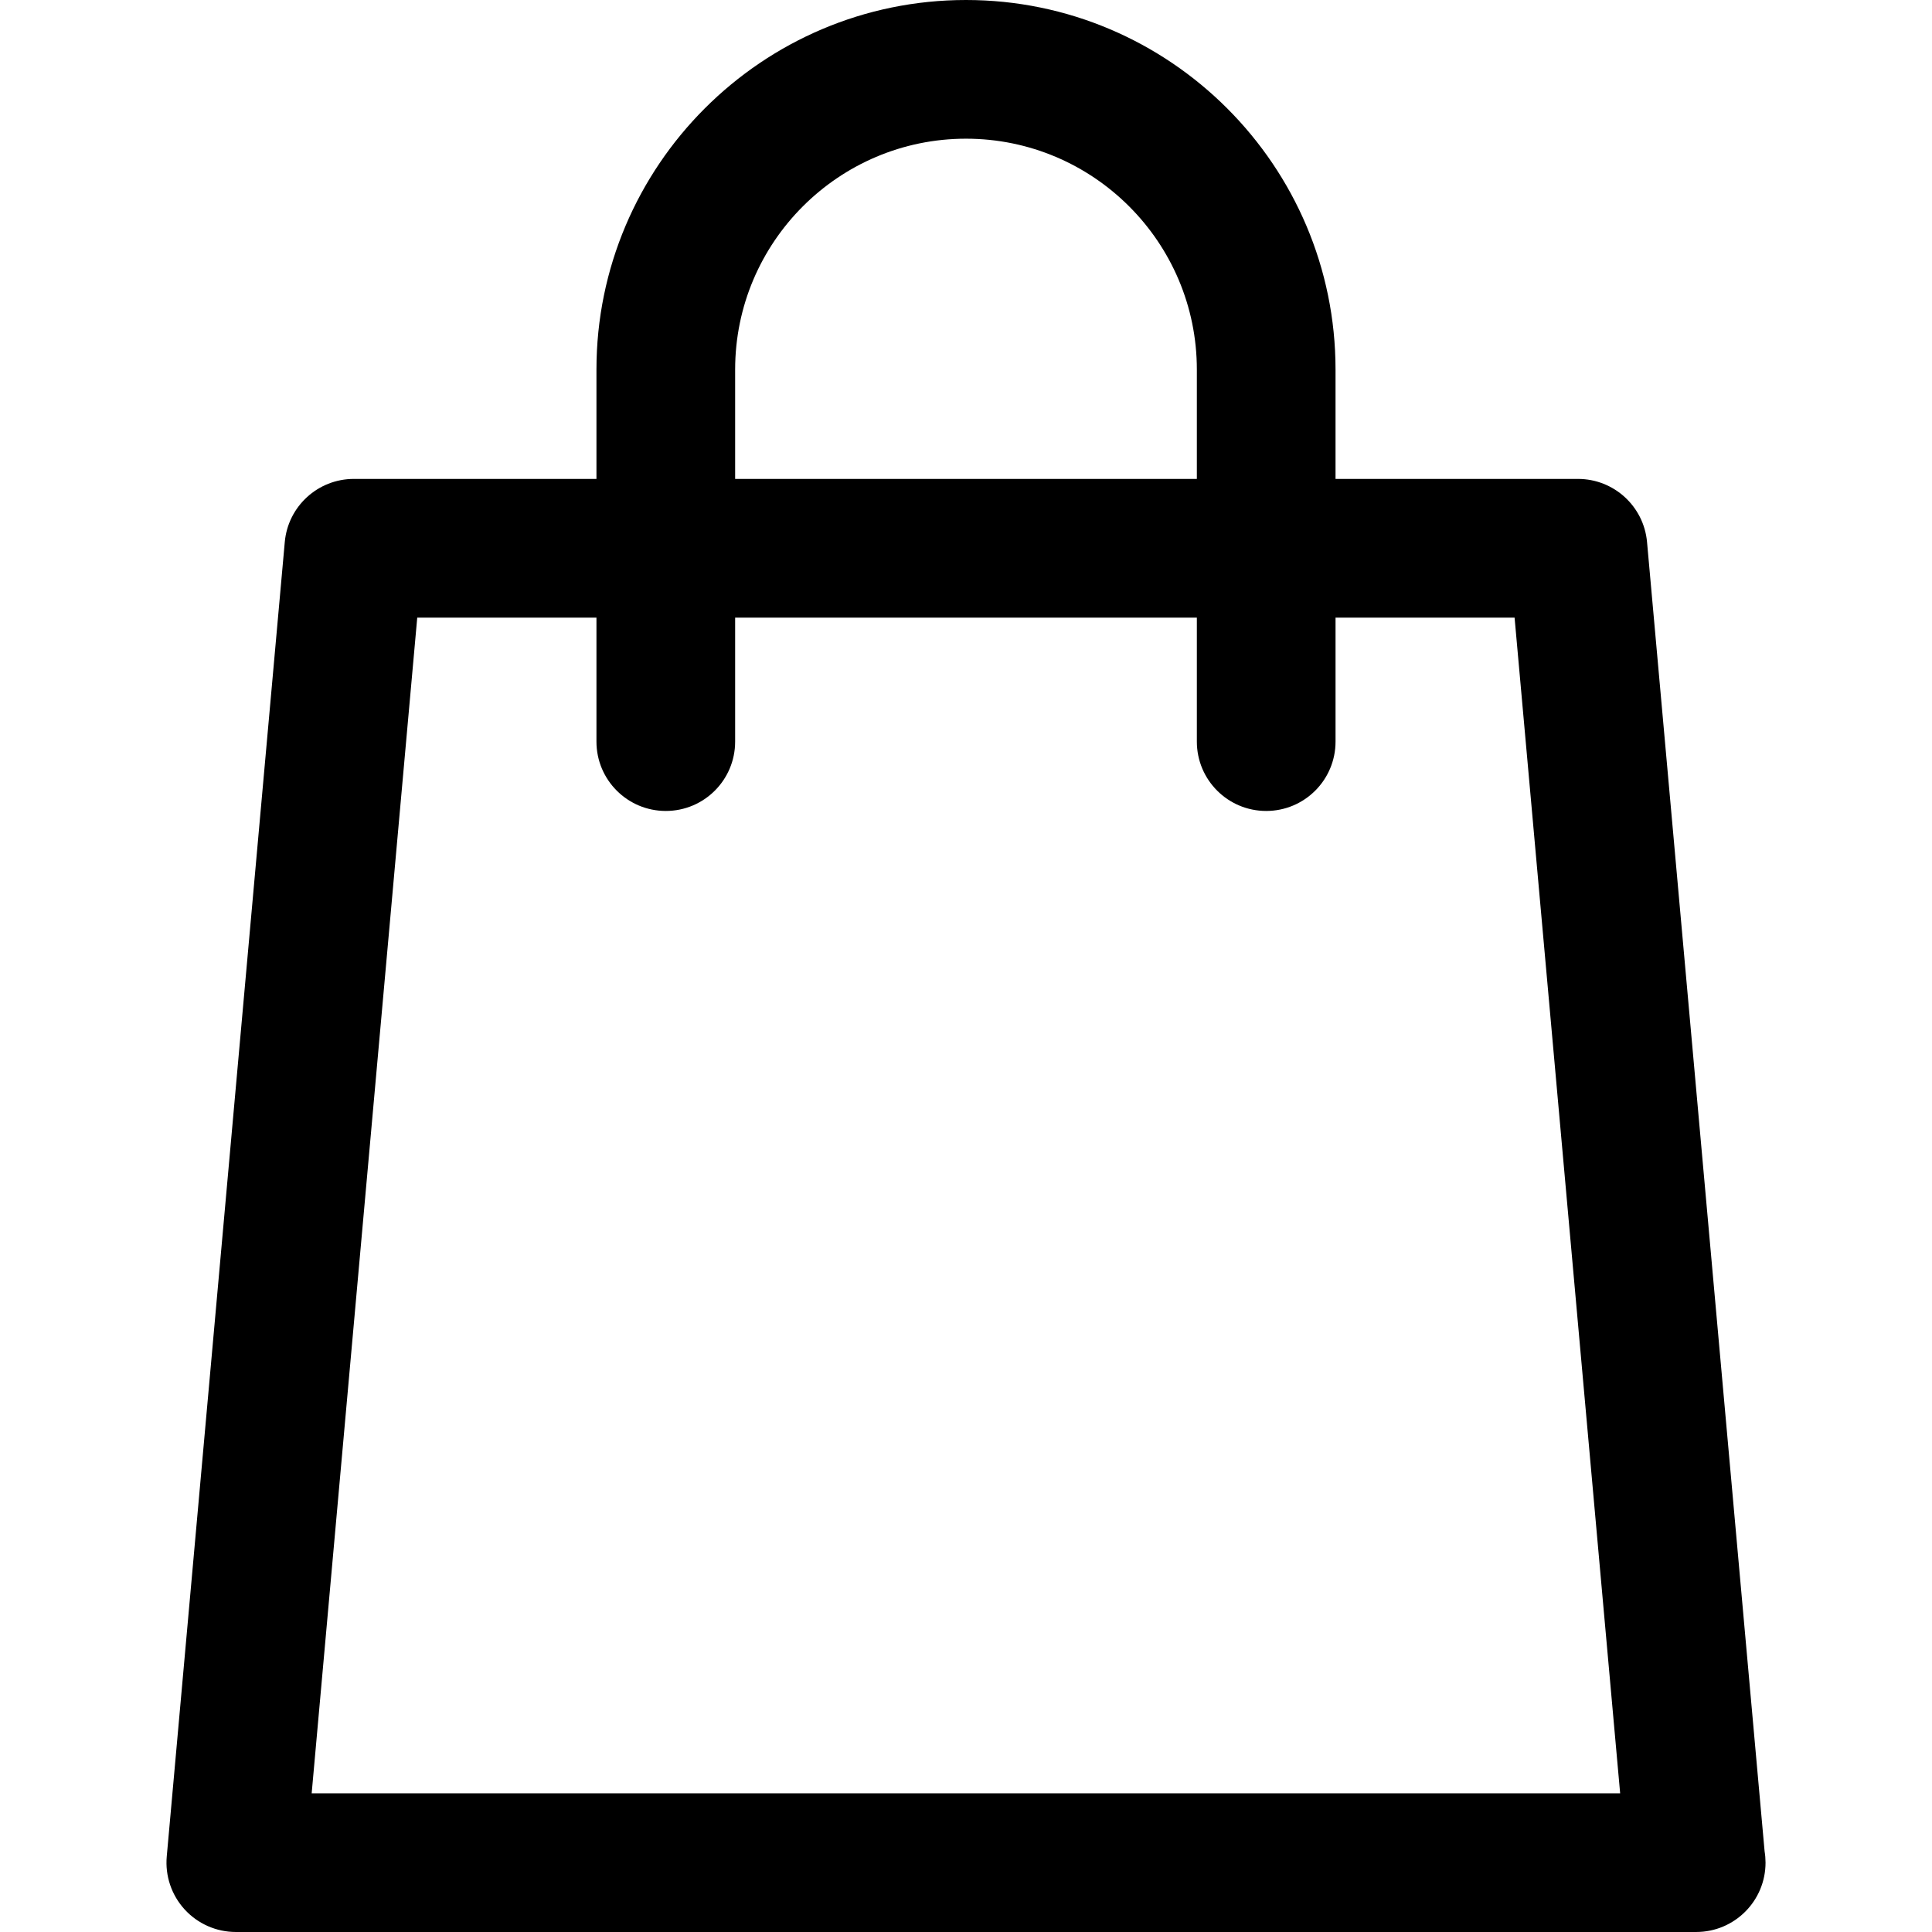
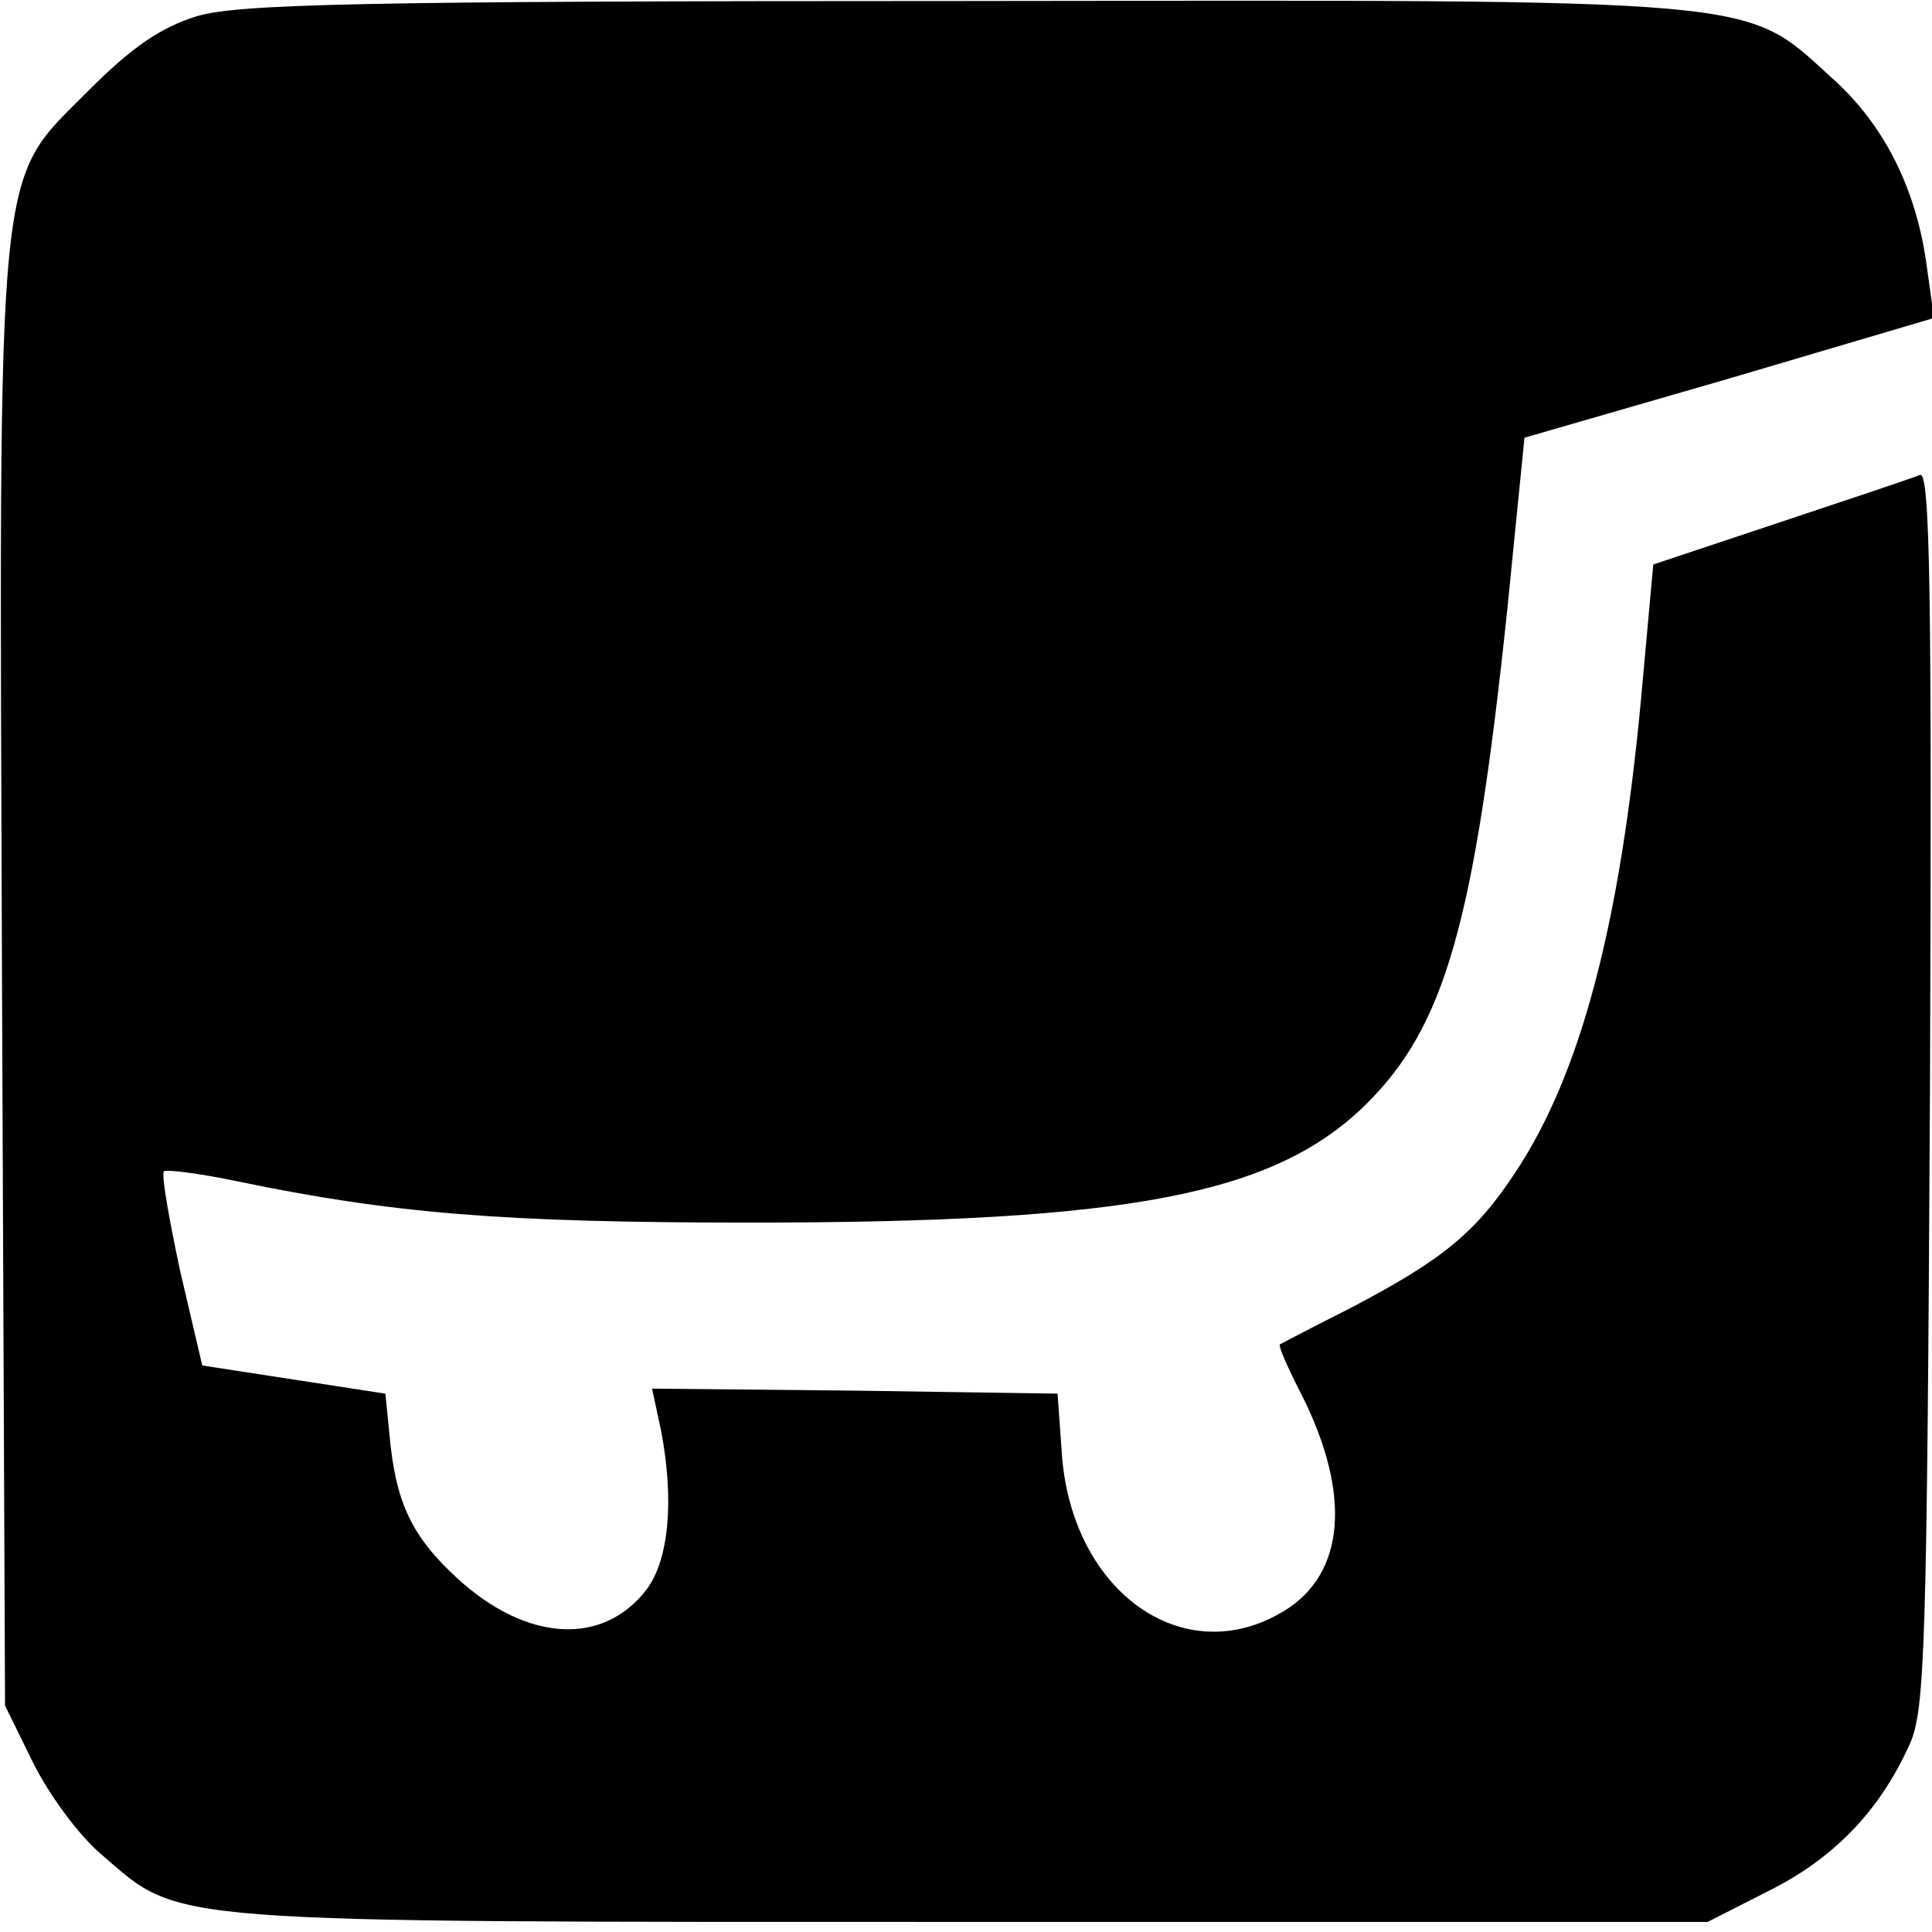
- <svg xmlns="http://www.w3.org/2000/svg" version="1.1" id="Capa_1" x="0px" y="0px" viewBox="0 0 208.955 208.955" style="enable-background:new 0 0 208.955 208.955;" xml:space="preserve">
-   <path d="M190.85,200.227L178.135,58.626c-0.347-3.867-3.588-6.829-7.47-6.829h-26.221V39.971c0-22.04-17.93-39.971-39.969-39.971  C82.437,0,64.509,17.931,64.509,39.971v11.826H38.27c-3.882,0-7.123,2.962-7.47,6.829L18.035,200.784  c-0.188,2.098,0.514,4.177,1.935,5.731s3.43,2.439,5.535,2.439h157.926c0.006,0,0.014,0,0.02,0c4.143,0,7.5-3.358,7.5-7.5  C190.95,201.037,190.916,200.626,190.85,200.227z M79.509,39.971c0-13.769,11.2-24.971,24.967-24.971  c13.768,0,24.969,11.202,24.969,24.971v11.826H79.509V39.971z M33.709,193.955L45.127,66.797h19.382v13.412  c0,4.142,3.357,7.5,7.5,7.5c4.143,0,7.5-3.358,7.5-7.5V66.797h49.936v13.412c0,4.142,3.357,7.5,7.5,7.5c4.143,0,7.5-3.358,7.5-7.5  V66.797h19.364l11.418,127.158H33.709z" />
-   <g>
- </g>
-   <g>
- </g>
-   <g>
- </g>
-   <g>
- </g>
-   <g>
- </g>
-   <g>
- </g>
-   <g>
- </g>
-   <g>
- </g>
-   <g>
- </g>
-   <g>
- </g>
-   <g>
- </g>
-   <g>
- </g>
-   <g>
- </g>
-   <g>
- </g>
-   <g>
- </g>
+ <svg xmlns="http://www.w3.org/2000/svg" version="1.0" width="192pt" height="192pt" viewBox="0 0 192 192" preserveAspectRatio="xMidYMid meet">
+   <g transform="translate(0,192) scale(0.1,-0.1)" fill="#000000" stroke="none">
+     <path d="M196 1904 c-36 -11 -65 -31 -107 -73 -94 -95 -90 -51 -87 -887 l3 -719 28 -57 c16 -32 46 -73 69 -92 79 -68 52 -66 863 -66 l732 0 61 31 c64 32 110 79 140 146 15 34 17 94 20 652 2 497 0 613 -10 609 -7 -3 -70 -24 -139 -47 l-126 -42 -12 -132 c-21 -226 -60 -374 -125 -472 -40 -61 -74 -88 -166 -136 -36 -18 -66 -34 -68 -35 -2 -1 8 -24 22 -51 49 -98 43 -177 -18 -214 -100 -61 -213 20 -221 160 l-4 56 -201 3 -202 2 9 -42 c13 -68 8 -127 -14 -157 -43 -57 -119 -53 -188 10 -46 42 -62 76 -68 144 l-4 40 -91 14 -91 14 -22 94 c-11 52 -19 96 -16 99 2 2 35 -2 73 -10 154 -32 264 -41 509 -41 378 0 521 28 612 117 79 78 108 179 141 493 l17 170 204 59 203 60 -7 50 c-10 77 -42 142 -95 189 -88 80 -59 77 -864 76 -603 0 -718 -3 -760 -15z" />
+   </g>
</svg>
